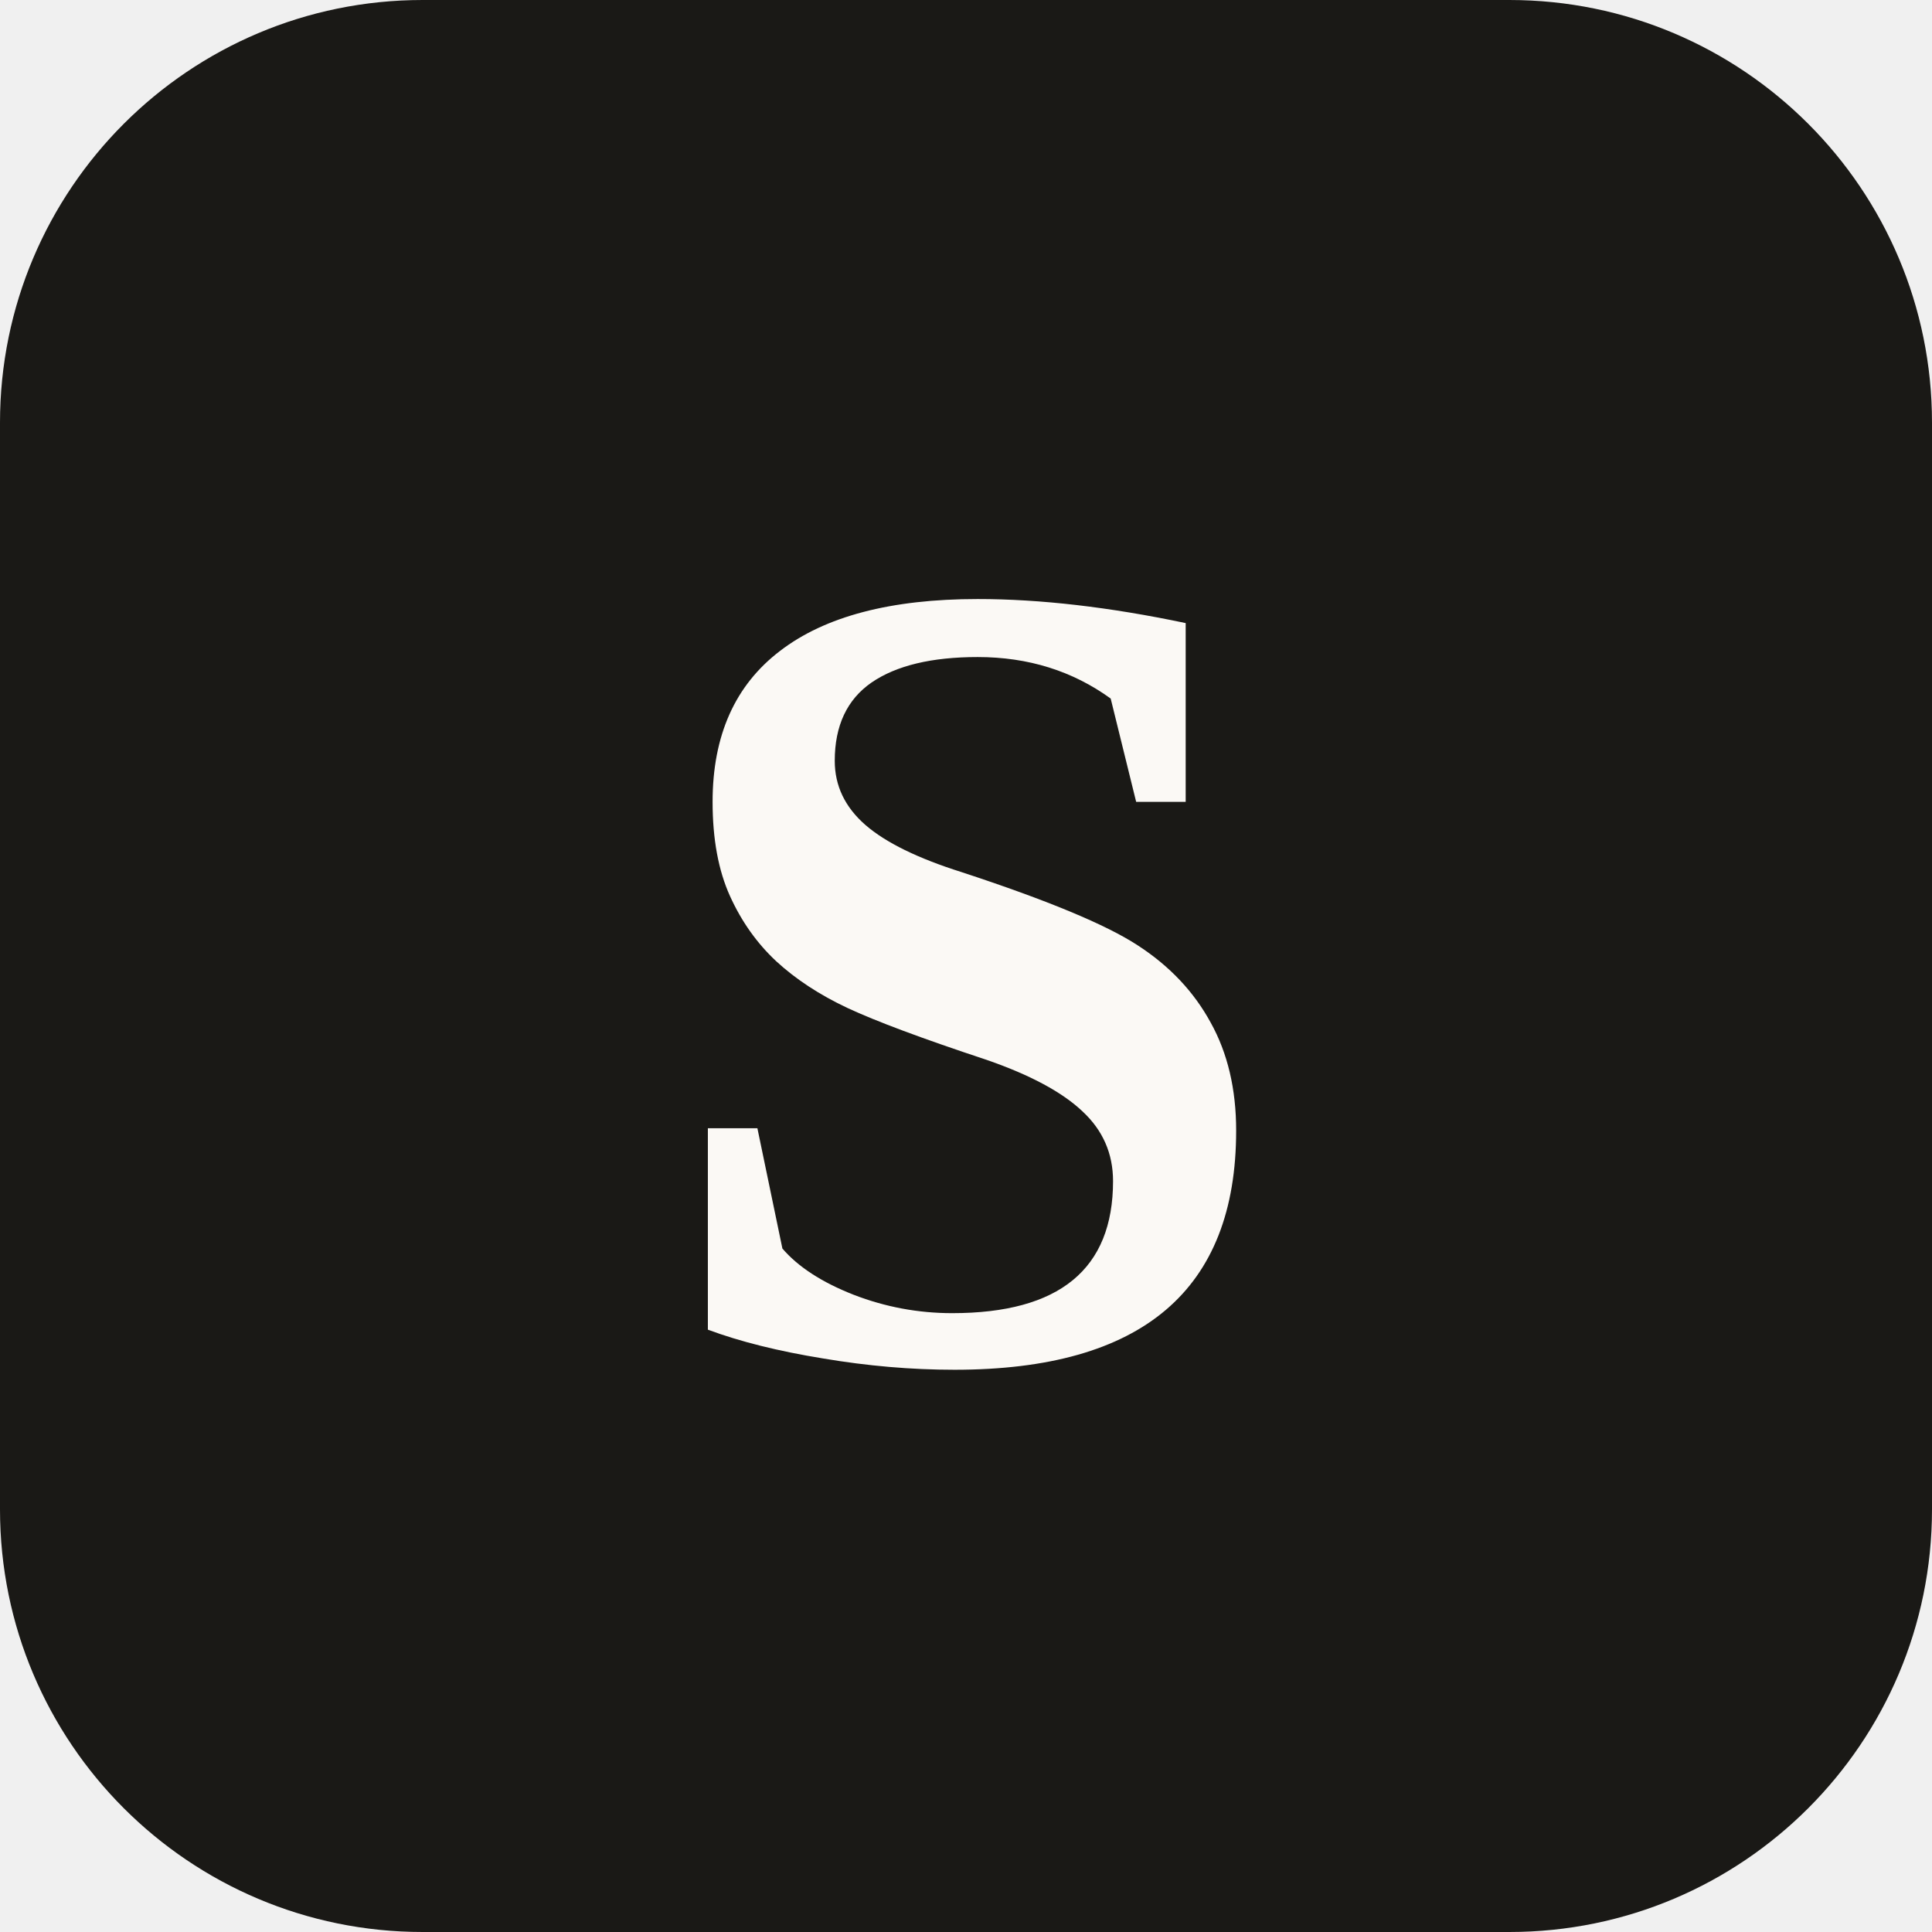
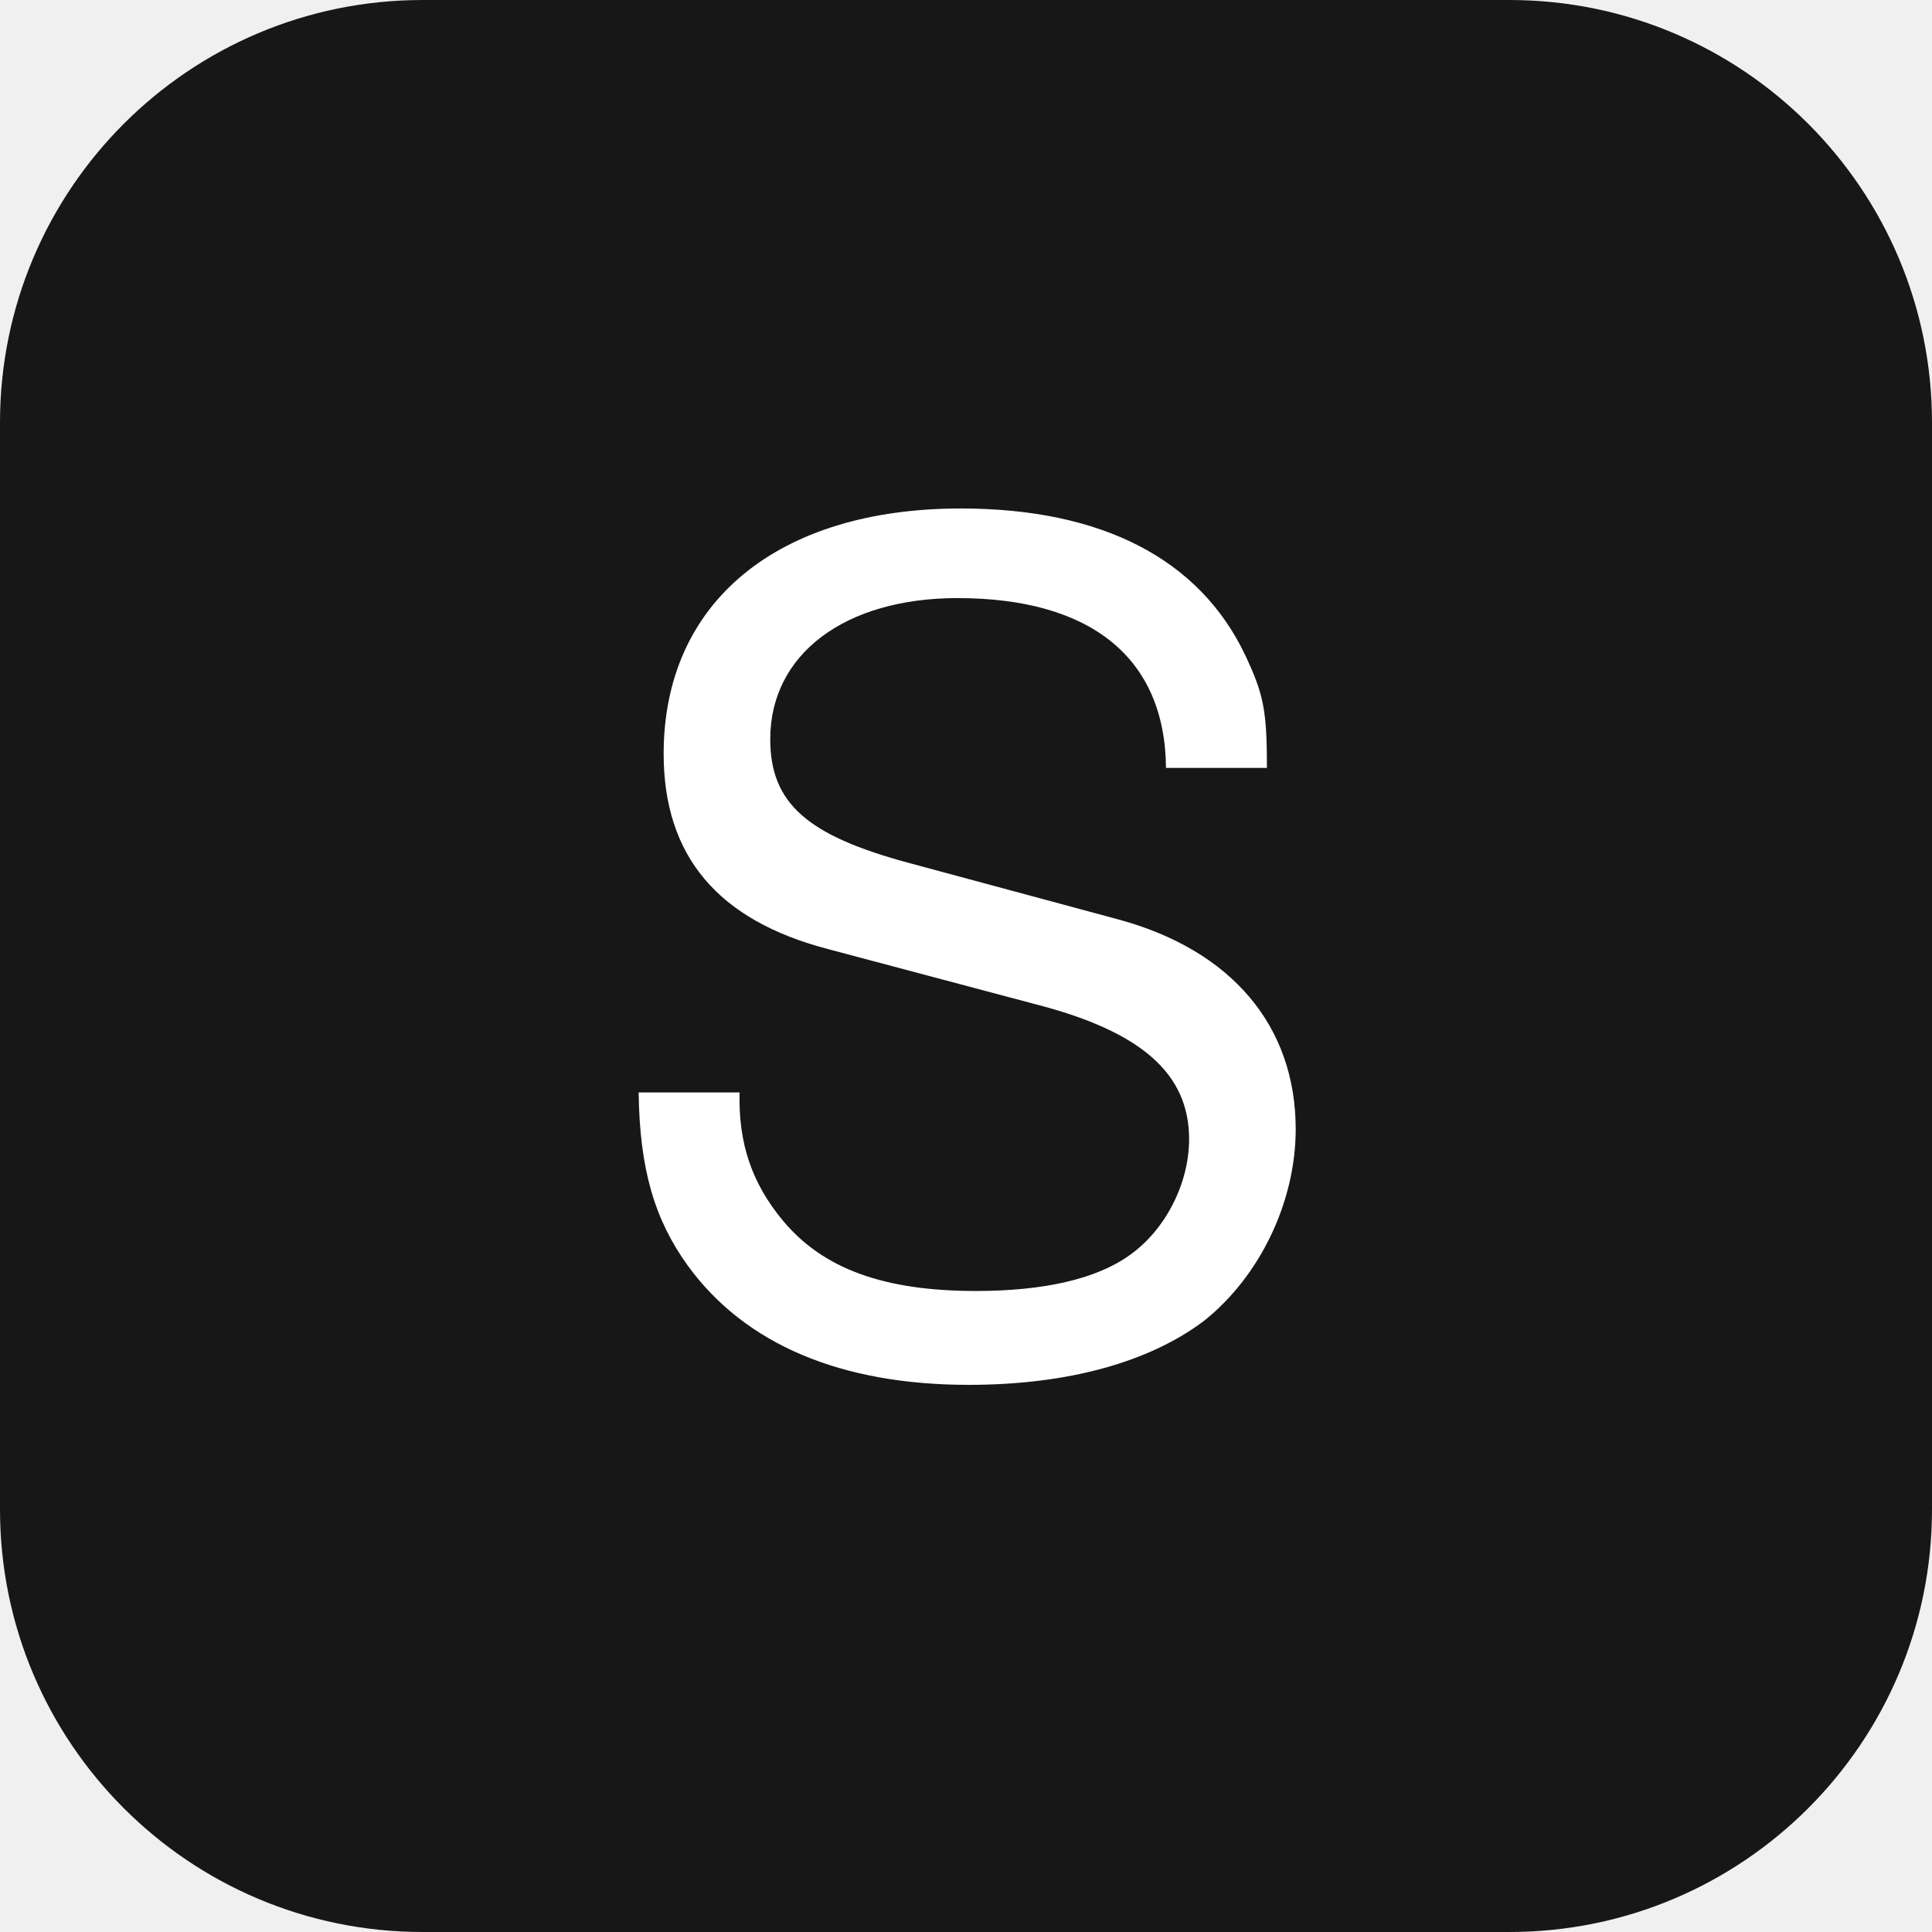
<svg xmlns="http://www.w3.org/2000/svg" width="64" height="64" viewBox="0 0 64 64">
-   <rect width="64" height="64" rx="14" fill="#1a1916" />
-   <text x="32" y="45" font-family="Georgia, 'Times New Roman', serif" font-size="38" font-weight="600" fill="#fbf9f5" text-anchor="middle">S</text>
+   <rect width="64" height="64" rx="14" fill="#171717" />
+   <text x="32" y="45" font-family="Helvetica, Arial, sans-serif" font-size="38" font-weight="500" fill="#ffffff" text-anchor="middle">S</text>
</svg>
